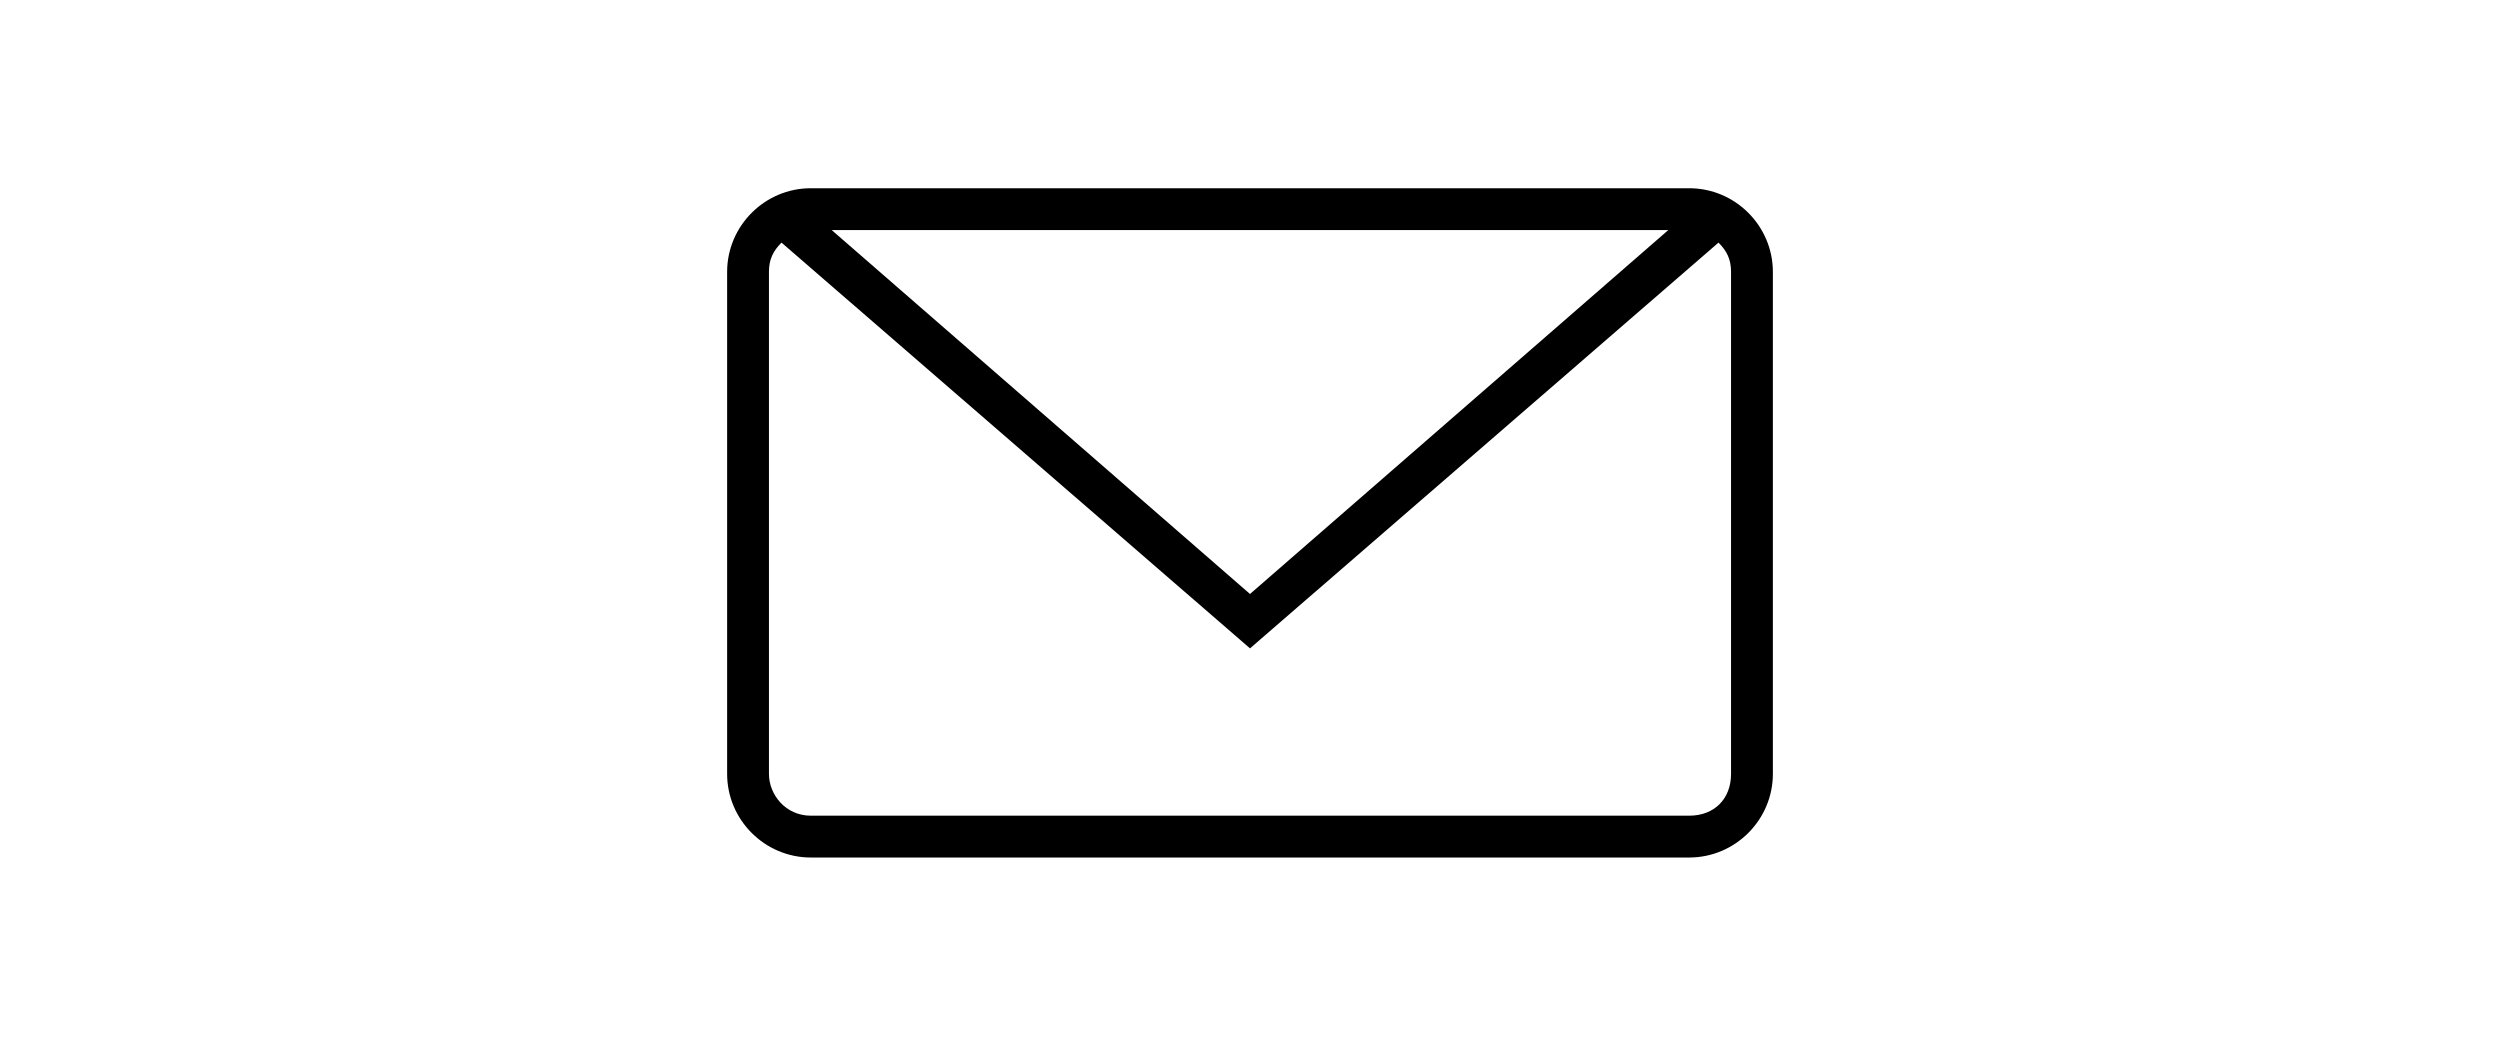
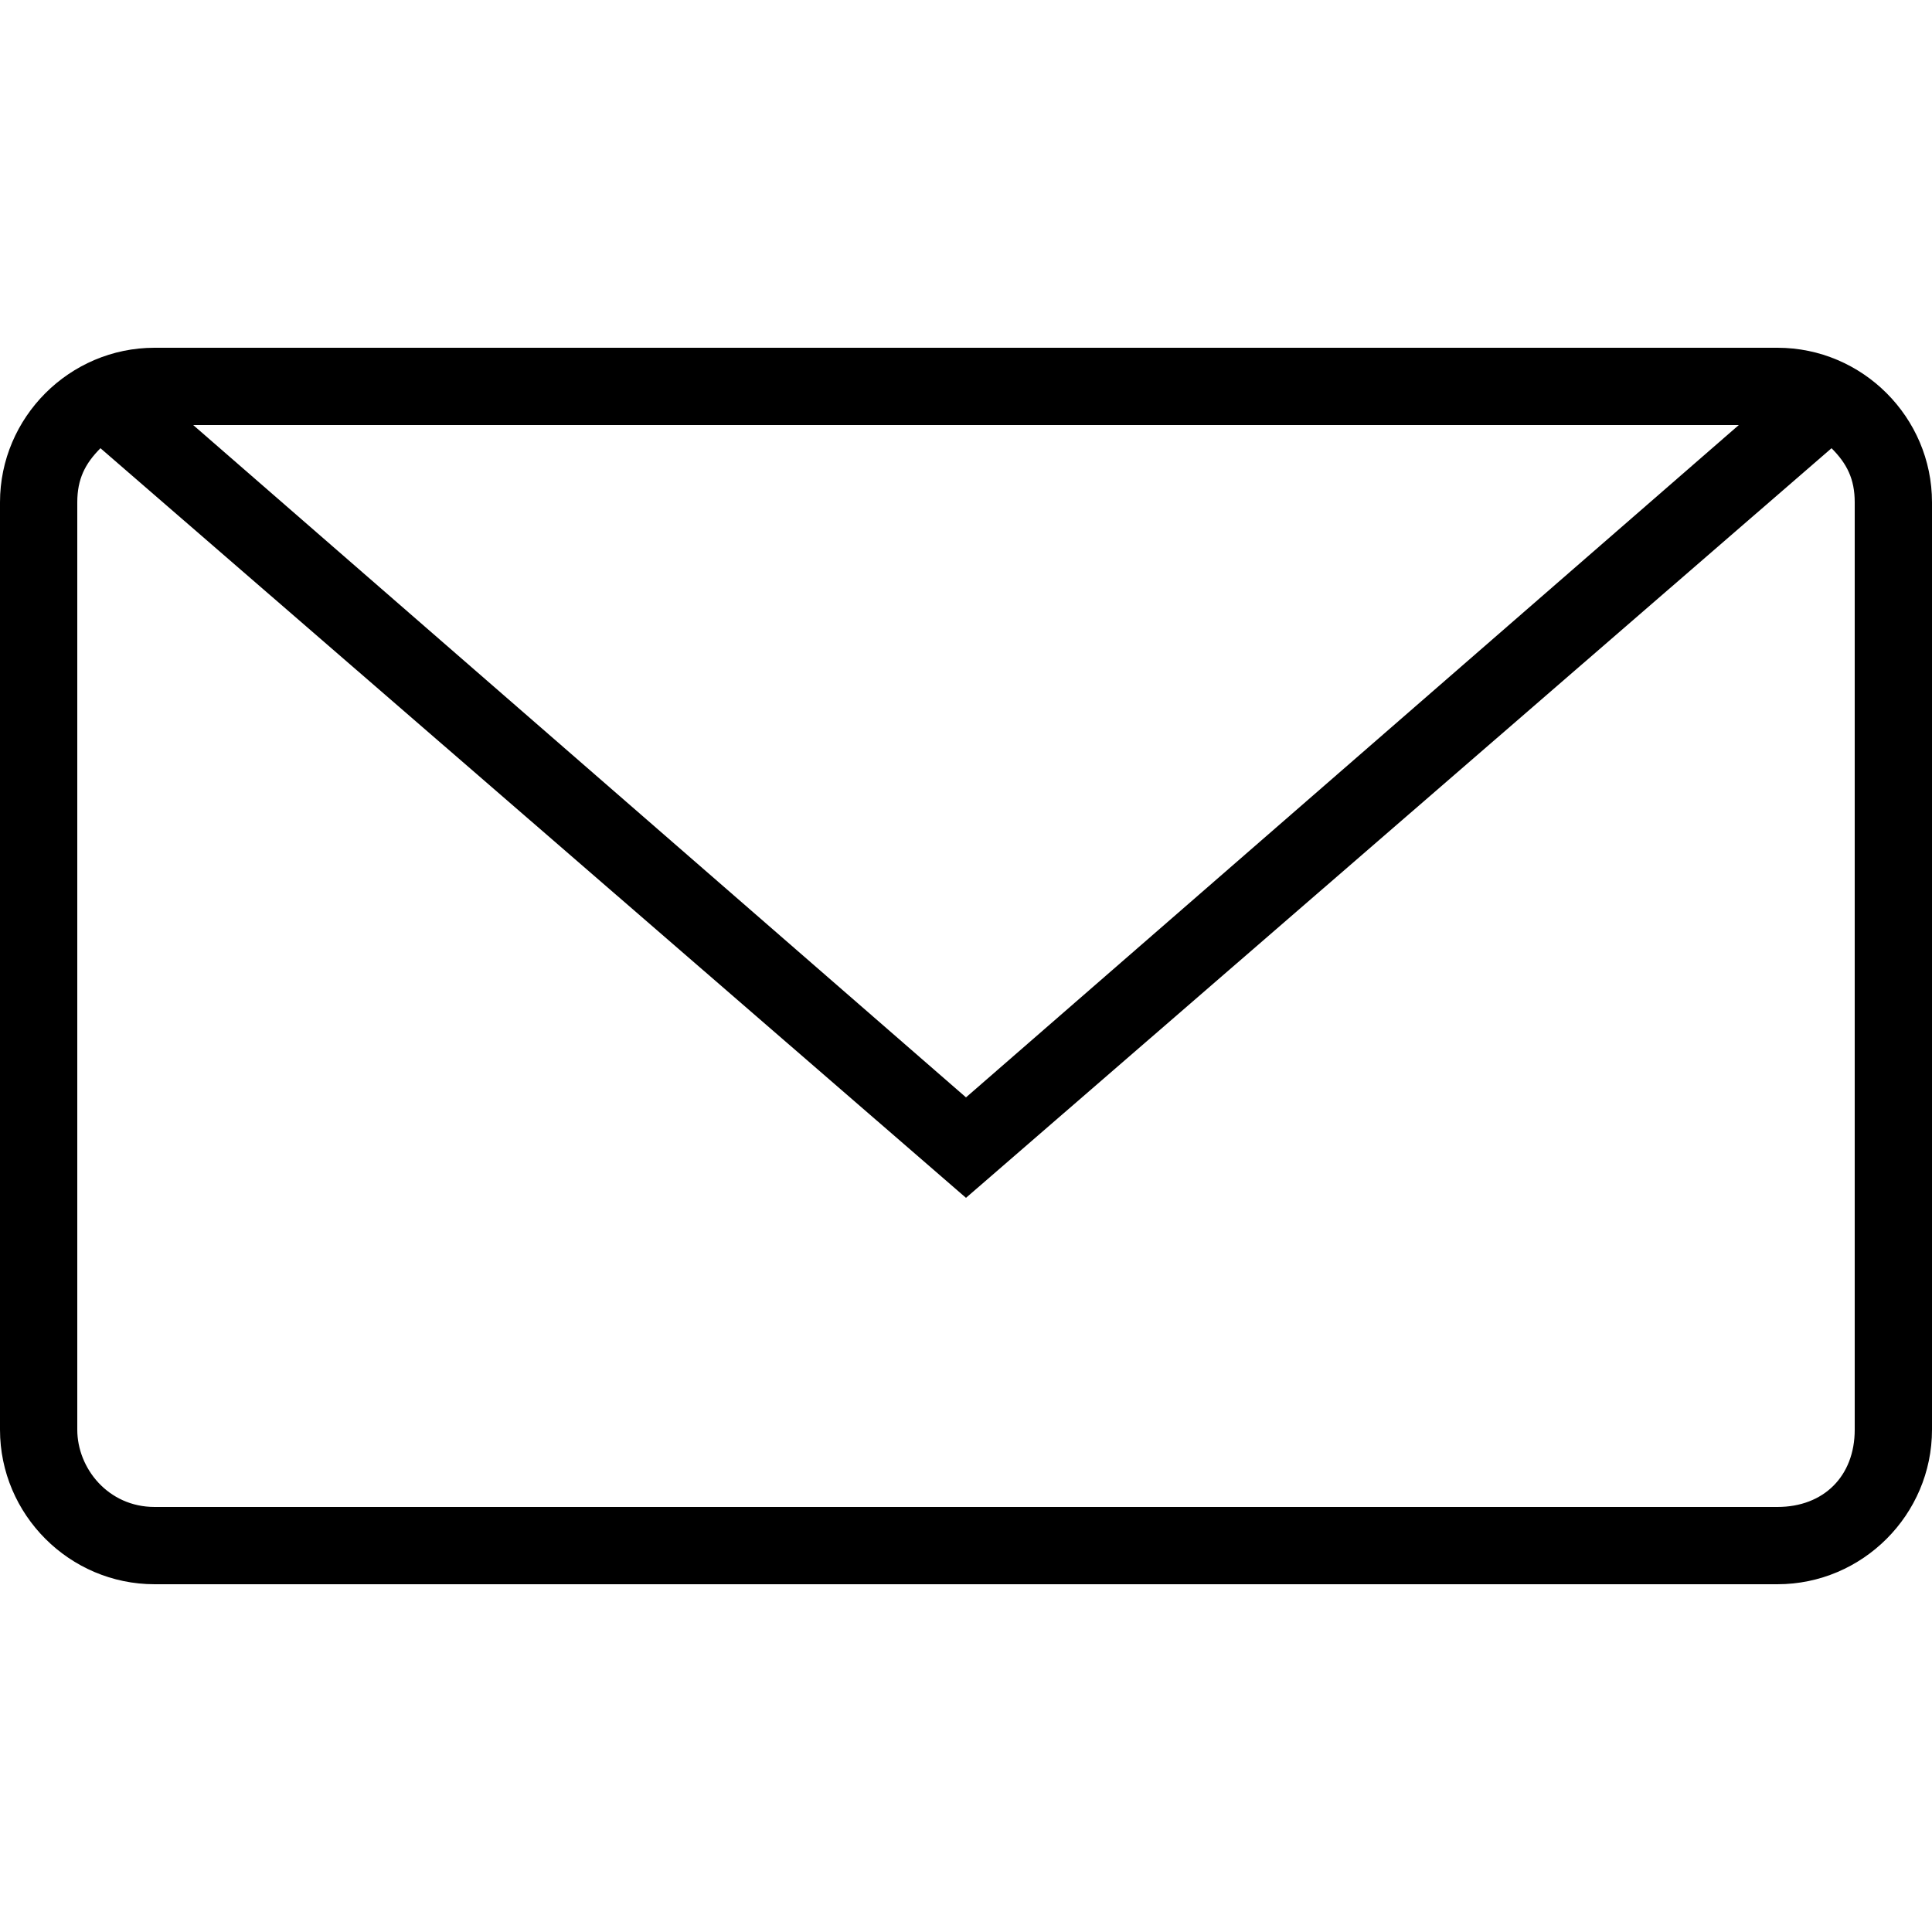
- <svg xmlns="http://www.w3.org/2000/svg" version="1.1" id="Capa_1" x="0px" y="0px" width="478.125px" height="200px" viewBox="0 0 478.125 478.125">
-   <g>
+ <svg xmlns="http://www.w3.org/2000/svg" version="1.1" id="Capa_1" x="0px" y="0px" width="478.125px" height="478.125px" viewBox="0 0 478.125 478.125" style="border: 0px solid #cccccc;">&gt;
+ <g>
    <path d="M439.875,86.062H38.25C17.212,86.062,0,103.275,0,124.312v229.5c0,21.037,17.212,38.25,38.25,38.25h401.625   c21.037,0,38.25-17.213,38.25-38.25v-229.5C478.125,103.275,460.912,86.062,439.875,86.062z M430.312,105.188l-191.25,166.388   L47.812,105.188H430.312z M459,353.812c0,11.475-7.65,19.125-19.125,19.125H38.25c-11.475,0-19.125-9.562-19.125-19.125v-229.5   c0-5.737,1.913-9.562,5.737-13.388l214.2,185.513l214.2-185.513c3.825,3.825,5.737,7.65,5.737,13.388V353.812z" />
  </g>
</svg>
